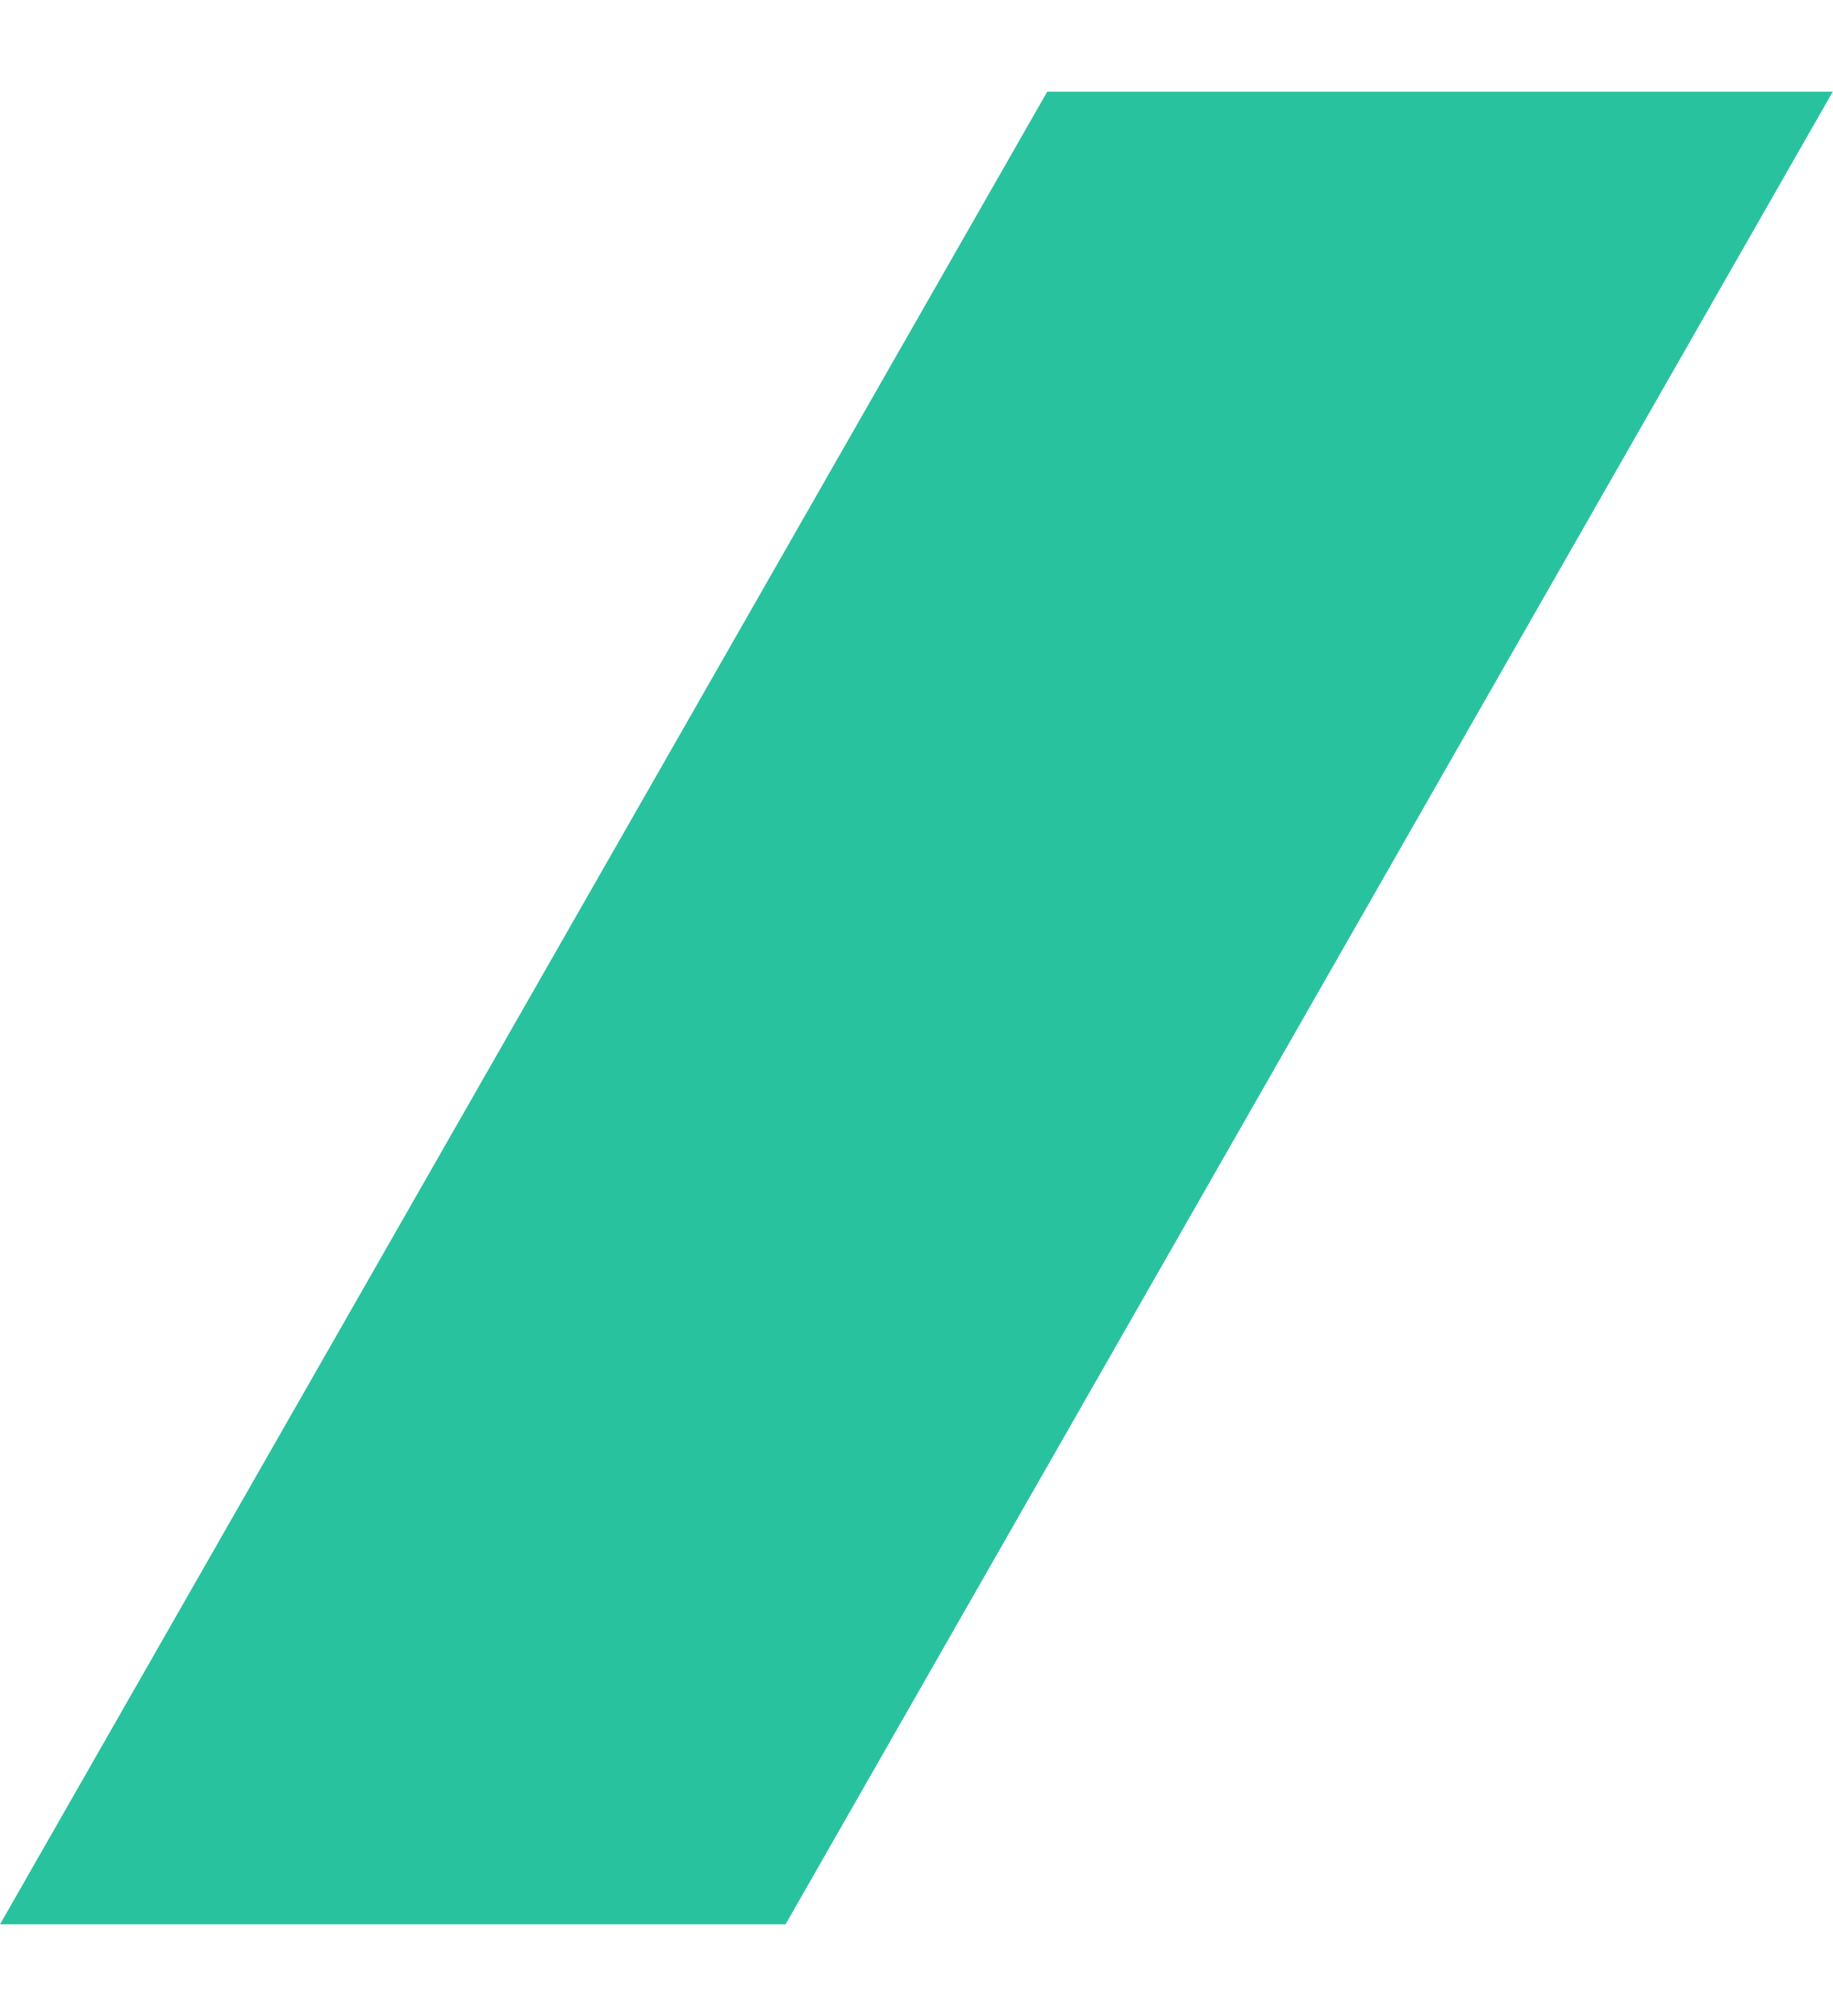
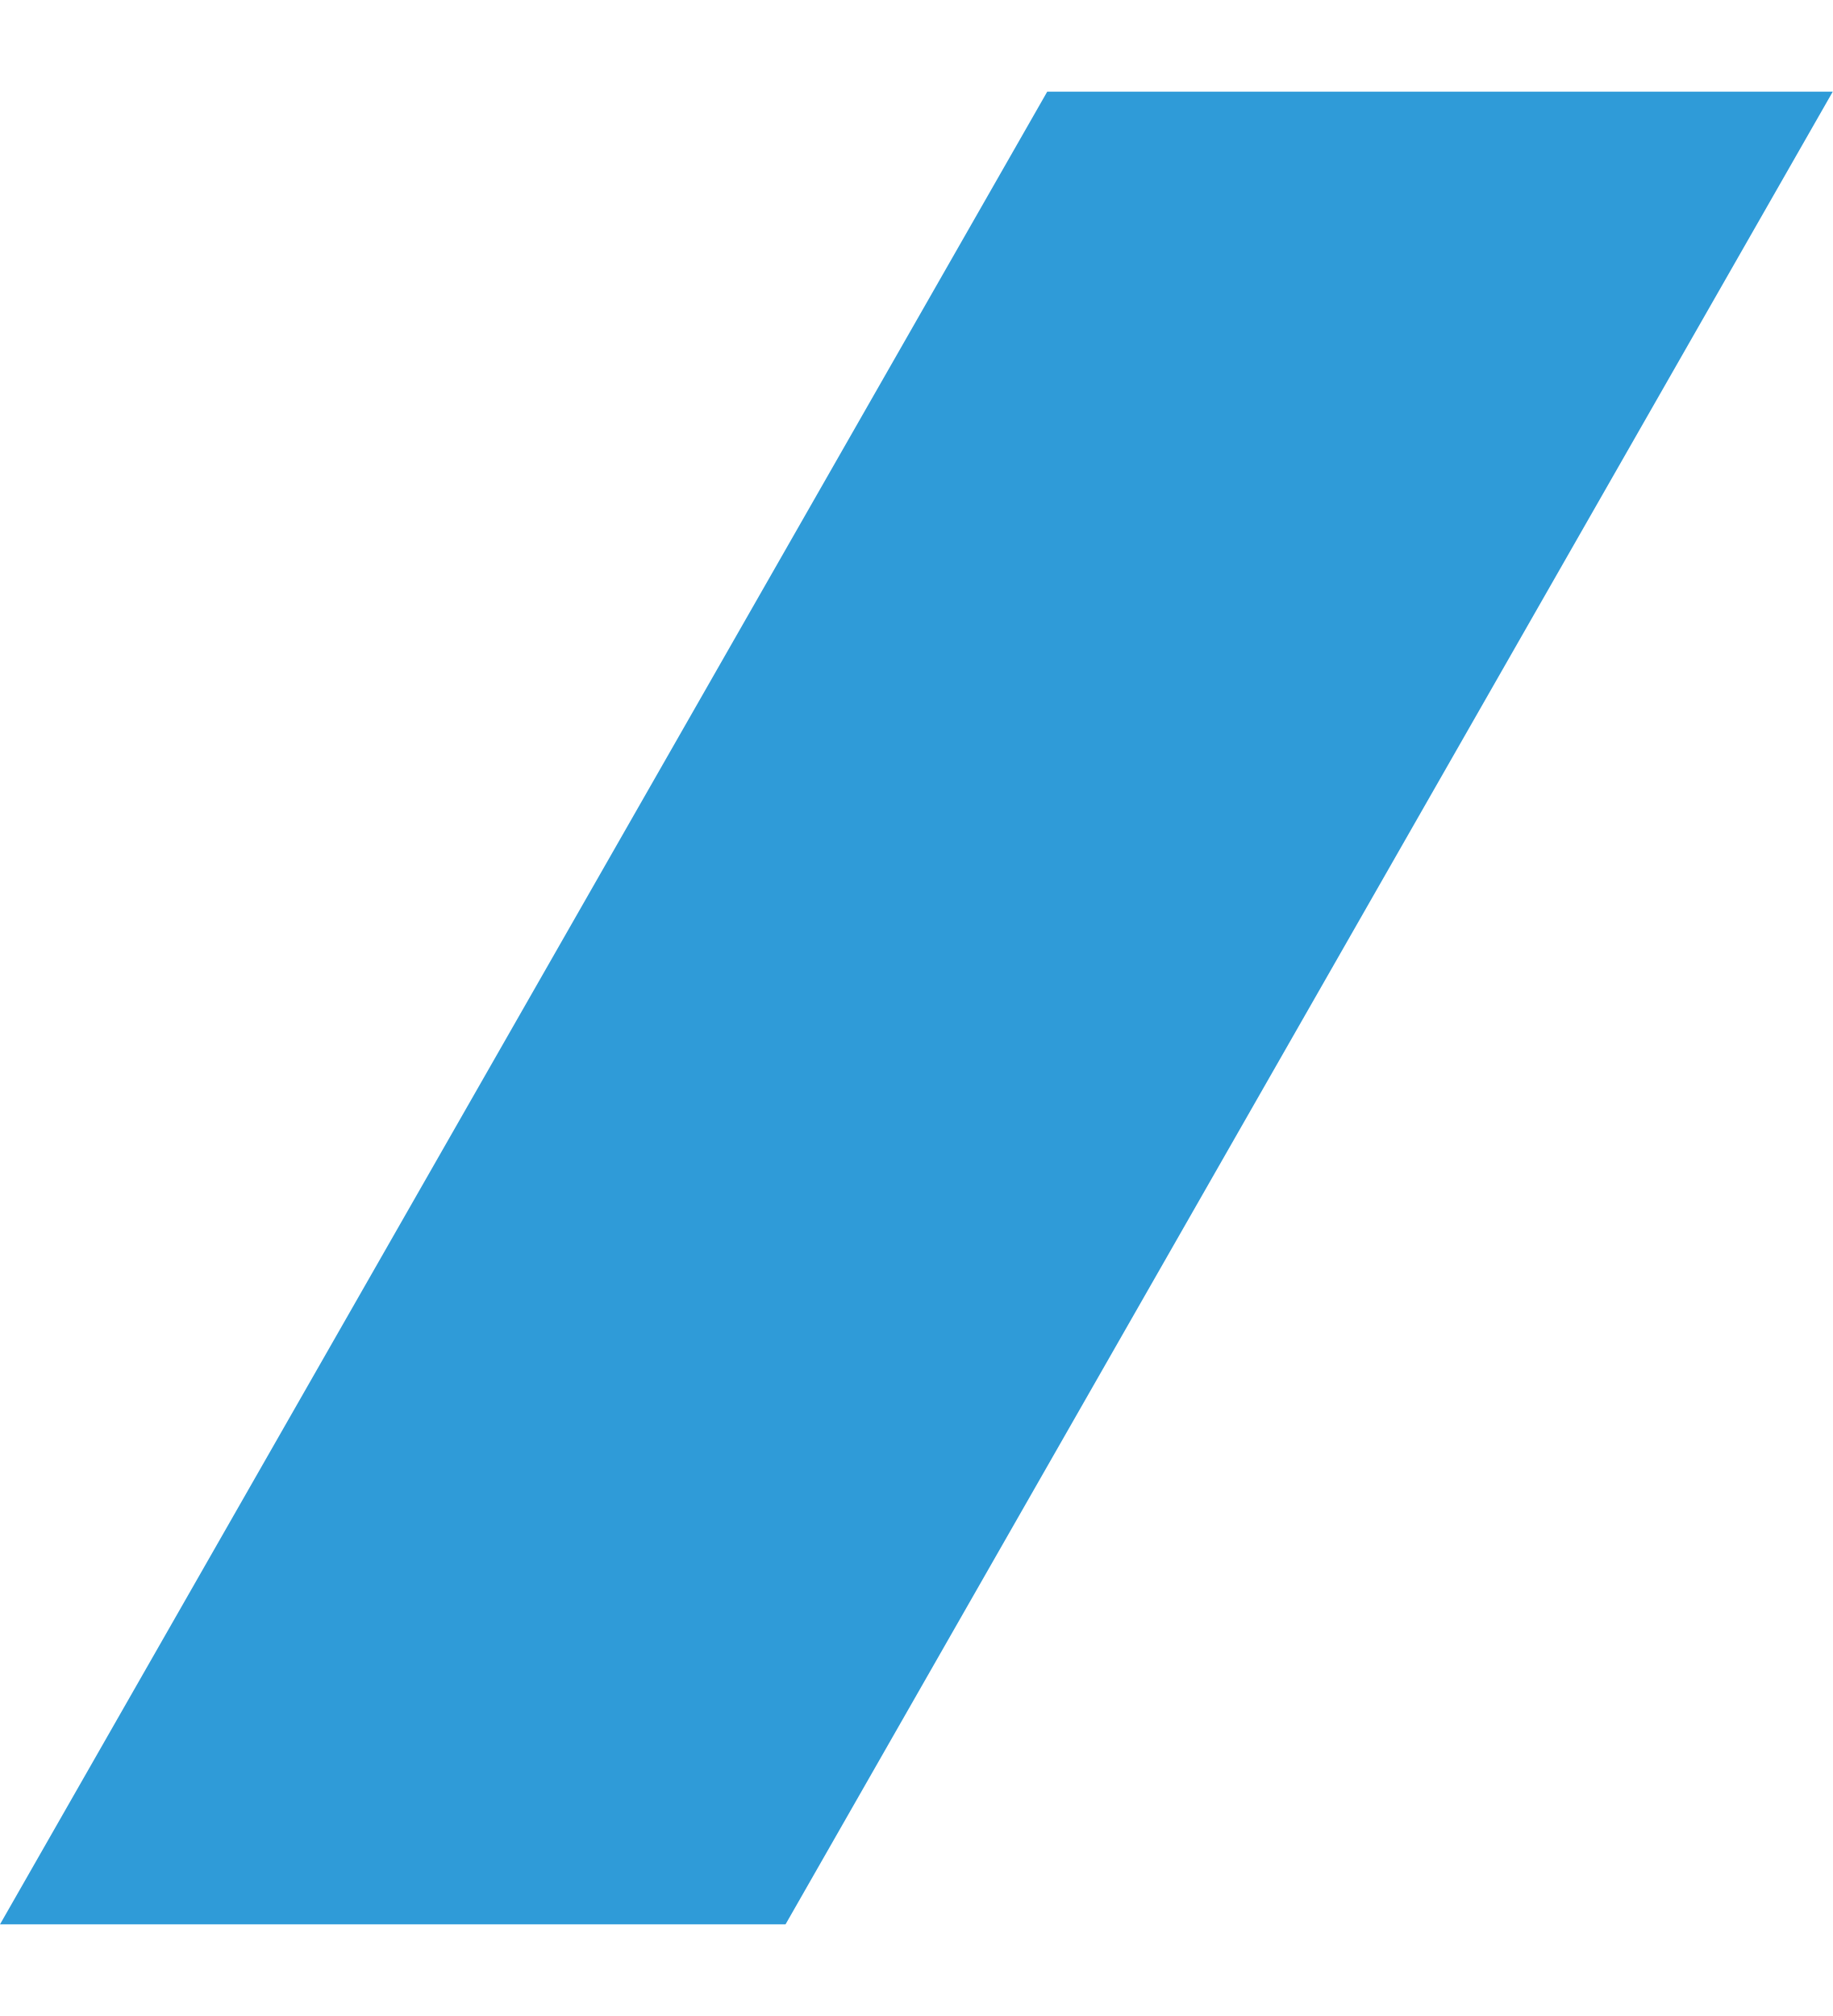
<svg xmlns="http://www.w3.org/2000/svg" width="10" height="11" viewBox="0 0 10 11" fill="none">
  <g id="title_bul">
-     <path id="Rectangle 151151764" d="M5.714 0.5H10L4.286 10.5H0L5.714 0.5Z" fill="#28C39E" />
+     <path id="Rectangle 151151764" d="M5.714 0.5H10L4.286 10.5H0L5.714 0.5Z" fill="#2F9BD8" />
  </g>
</svg>
